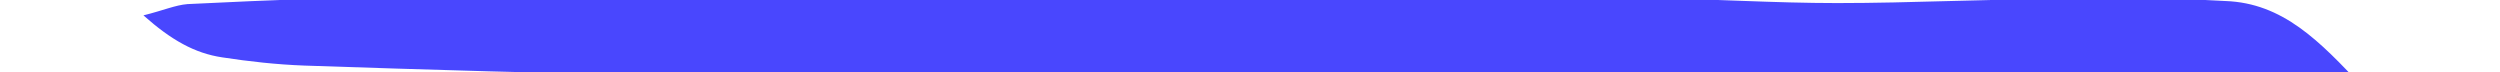
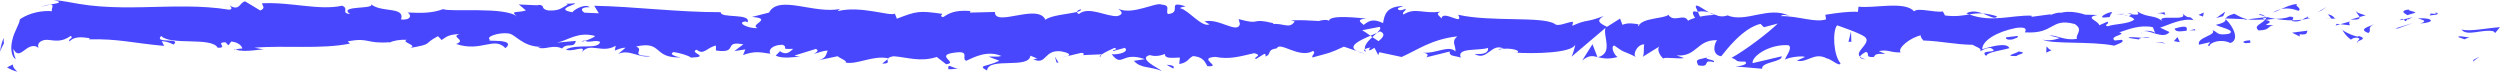
- <svg xmlns="http://www.w3.org/2000/svg" version="1.1" id="Layer_1" x="0px" y="0px" viewBox="0 0 244 7" style="enable-background:new 0 0 244 7;" xml:space="preserve">
-   <style type="text/css">
- 	.st0{fill:#4947FE;}
- </style>
-   <path class="st0" d="M230.6,8.5c-5,0-8.9-0.1-12.8-0.1c-10.8-0.1-21.6-0.1-32.4-0.2c-18.8-0.2-37.6-0.5-56.5-0.7  c-21.1-0.1-42.1,0-63.2-0.2c-12-0.1-24-0.5-36-0.9C27,6.3,24.3,6,21.7,5.6c-2.7-0.4-5-1.7-7.7-4.1C16,1,17.1,0.5,18.3,0.4  C26.4,0,34.5-0.3,42.7-0.5c6.2-0.2,12.4-0.4,18.6-0.4C71-1,80.8-1,90.5-0.9c6.6,0,13.2,0.1,19.8,0.2c8.3,0.1,16.7,0.4,25,0.5  c8.5,0.1,17-0.1,25.5,0c6.2,0.1,12.4,0.5,18.5,0.5c7.4,0,14.7-0.4,22.1-0.4c5.3-0.1,10.6-0.1,15.8,0.2C222.8,0.3,226.4,4,230.6,8.5z  " />
+ <svg xmlns="http://www.w3.org/2000/svg" width="244px" height="7px" viewBox="0 0 244 7" version="1.1">
+   <defs />
+   <g id="Page-1" stroke="none" stroke-width="1" fill="none" fill-rule="evenodd">
+     <g id="Landing-page" transform="translate(-328, -273)" fill="#4947FE">
+       <path d="M390.459,274.458 C390.475,274.341 390.344,274.24 389.902,274.206 C390.191,274.277 390.351,274.367 390.459,274.458 C391.052,274.979 389.287,275.79 389.984,276.396 C390.467,276.777 392.553,277.475 392.701,277.528 C393.171,276.959 393.057,274.595 392.368,273.826 C392.445,273.43 393.285,274.256 393.711,274.304 C394.943,274.953 395.603,273.821 396.63,274.082 L395.842,274.432 C396.011,274.597 397.527,274.402 397.769,274.173 C397.805,274.397 396.975,275.315 397.443,275.585 C399.29,275.72 401.055,274.505 400.946,273.836 L398.106,274.503 C398.012,273.945 400.123,273.963 400.013,273.292 L402.62,273.514 C402.29,273.53 401.282,273.679 401.675,273.99 C402.796,273.971 402.255,274.093 403,274.359 C401.709,275.053 399.339,276.847 398.493,277.702 L399.843,277.342 L400.176,277.672 C401.936,277.247 403.54,275.077 404.008,274.508 C405.015,274.659 404.652,275.847 404.409,276.076 C406.392,276.153 406.383,274.41 408.382,274.597 L407.633,274.331 C408.106,274.224 409.819,274.48 409.637,274.259 C410.03,274.578 410.388,275.329 409.943,275.527 L411.724,274.424 C411.463,274.54 411.625,275.496 411.512,275.667 C412.224,275.709 412.734,274.574 412.285,274.413 C413.667,275.117 413.326,274.737 414.445,275.557 C414.857,275.493 414.417,274.542 414.117,274.436 C415.048,274.188 415.592,274.314 416.032,274.421 C414.494,274.818 415.594,276.56 415.296,277.284 L418.621,274.466 C418.508,274.636 418.239,275.545 418.257,275.656 C418.54,274.81 422.321,274.735 424.169,274.869 L423.892,274.874 C423.514,275.162 425.102,275.413 425.756,275.121 C425.644,275.29 425.494,275.238 425.216,275.243 C426.446,275.892 426.831,273.974 428.082,274.737 C426.942,274.645 426.715,274.986 426.77,275.321 C427.708,275.023 429.871,275.376 429.426,274.375 C430.025,274.589 430.566,274.468 430.51,274.972 L432.812,274.399 C432.641,274.5 432.491,274.792 433.162,274.868 C431.875,274.723 430.62,275.642 429.947,274.984 C429.908,275.6 430.39,275.933 429.768,276.448 C432.256,276.178 433.628,275.139 435.2,274.439 L437.386,274.904 L437.481,274.622 L437.854,275.335 C438.129,275.176 438.305,275.036 438.362,275.104 C438.411,275.168 438.341,275.261 438.232,275.366 C438.463,275.332 438.673,275.271 438.782,275.199 C438.865,275.572 438.474,275.996 438.058,276.379 C437.859,276.248 437.658,276.113 437.458,275.982 C437.026,276.333 436.713,276.698 437.309,276.939 C437.394,276.892 437.503,276.84 437.617,276.788 C437.341,277.052 437.17,277.269 437.371,277.376 L439.047,277.049 C438.857,276.951 438.575,276.747 438.246,276.513 C439.298,276.058 440.501,275.503 439.568,275.016 L440.839,275.446 C442.343,274.757 442.08,274.897 443.908,274.391 C444.006,274.638 443.519,274.843 443.845,275.027 C445.18,274.244 447.079,275.988 447.375,275.288 C448.45,275.125 447.828,274.68 448.513,274.49 C448.479,274.568 448.413,274.724 448.612,274.738 L449.426,274.237 C449.753,274.422 448.678,274.582 449.589,274.81 C451.156,274.444 452.074,274.192 453.379,274.448 C455.239,274.344 452.592,273.429 454.162,273.543 C454.388,273.961 454.587,274.457 455.568,274.529 C456.088,274.247 456.021,273.921 456.903,273.747 L456.841,274.382 C457.656,274.363 458.307,274.251 458.309,274.732 C458.977,274.465 459.435,274.519 459.783,274.623 C461.021,274.298 458.886,273.324 458.6,273.071 C459.81,273.56 460.651,273.29 461.336,274.064 L460.261,274.225 C462.547,275.034 462.444,273.343 463.493,274.703 C462.708,274.646 461.762,274.977 462.222,275.331 L463.363,275.014 C463.495,275.185 462.712,275.127 463.232,275.325 C463.558,275.189 464.225,274.868 464.52,274.658 L464.504,274.698 L466.56,274.609 C466.17,274.578 466.073,274.813 466.464,274.843 L467.814,274.522 C467.4,274.678 467.82,274.878 468.424,274.988 C470.157,275.196 469.826,273.568 471.167,274.227 C470.971,274.212 470.938,274.291 470.74,274.277 L471.43,274.567 C471.588,273.218 475.51,274.468 475.672,273.117 C476.653,273.671 475.737,273.444 474.464,274.071 L475.51,274.468 C475.084,274.516 474.727,274.409 474.27,274.537 C475.643,275.119 476.947,274.412 477.695,274.068 C478.219,274.267 477.272,275.078 478.775,274.869 C480.895,274.624 478.382,273.879 479.656,273.731 L480.572,274.44 C482.201,273.919 483.412,274.41 484.782,274.511 C485.092,274.458 485.244,274.386 485.321,274.312 C485.348,274.284 485.362,274.254 485.37,274.226 L485.274,274.306 L485.321,274.312 C486.778,274.628 488.385,273.657 489.483,273.895 C489.224,274.038 490.108,274.341 490.238,274.513 L492.227,274.098 C491.347,274.274 491.382,274.677 491.218,275.066 C491.839,275.03 492.133,274.812 492.555,274.765 C492.296,274.904 492.034,275.046 492.361,275.229 L494.45,274.583 C494.328,274.514 494.089,274.486 493.888,274.466 C494.408,274.466 495.537,274.224 496.279,274.558 C496.212,274.712 495.954,274.855 495.889,275.01 C495.267,274.562 494.909,274.937 494.581,275.234 C496.019,275.179 494.939,275.34 495.628,275.632 C496.641,275.626 497.062,275.097 496.799,274.756 C497.943,274.919 498.306,275.028 499.478,274.633 L499.252,275.178 L500.327,275.015 L499.451,275.673 C501.507,276.065 499.838,274.741 502.124,275.07 L502.125,275.55 C503.007,275.374 503.317,274.566 503.995,275.149 C504.853,274.867 502.54,274.457 504.549,274.377 C504.901,274.628 505.661,274.817 506.237,274.919 C506.882,274.706 505.754,274.345 505.344,274.409 C508.377,274.21 507.209,276.068 509.922,275.46 C508.998,275.107 510.705,274.539 508.51,274.534 C509.561,274.258 510.566,275.247 511.664,274.735 L510.947,275.341 C511.339,275.357 511.785,275.138 511.999,275.065 L511.905,275.536 C513.262,274.72 514.414,275.953 515.226,274.875 C514.66,275.724 516.233,274.834 516.766,275.173 C515.65,275.763 513.581,275.127 513.426,275.914 C513.941,276.157 514.407,275.776 514.905,276.013 C514.554,276.126 514.045,276.331 513.91,276.488 C515.614,276.951 516.595,276.038 517.633,275.842 L515.802,276.007 C515.957,275.221 516.627,275.88 517.146,275.267 C518.057,275.698 518.778,275.092 519.522,275.36 C519.324,275.353 519.31,275.431 519.112,275.424 C521.106,275.423 521.649,276.712 522.441,276.742 C523.219,276.852 524.698,276.436 524.166,276.098 C524.806,275.885 521.516,276.309 522.664,275.297 C523.791,276.488 525.01,274.877 527.483,275.707 C526.393,276.115 528.115,276.377 527.143,276.686 C528.326,276.601 528.372,276.425 528.9,276.097 L529.254,276.469 C530.806,275.657 529.623,275.739 531.965,275.32 C531.178,275.601 532.899,275.863 532.298,276.117 C532.946,276.149 533.58,276.043 534.055,275.825 L533.969,275.878 C536.338,275.709 535.903,276.361 538.063,275.969 L537.85,275.744 C540.679,275.171 544.245,275.592 547.169,275.343 L546.143,275.152 C546.454,275.267 548.116,274.817 549.022,275.173 C548.839,275.193 548.525,275.288 548.355,275.257 C548.379,275.508 548.729,275.88 549.431,275.949 L549.705,275.572 L549.986,275.869 C551.057,275.886 549.676,275.321 550.748,275.337 C551.361,276.433 555.356,275.525 556.271,276.493 C557.005,275.711 554.245,276.36 555.05,275.654 C555.376,275.774 555.521,275.923 556.216,275.992 L555.981,275.519 C559.218,275.818 560.45,276.232 563.335,276.158 L563.218,276.259 C564.237,276.45 564.817,276.375 565.219,275.961 C565.421,276.181 564.733,276.299 565.108,276.491 C565.961,275.882 566.595,276.037 567.176,276.093 C567.74,276.192 568.449,275.941 568.244,275.316 C568.589,275.659 569.114,275.499 569.509,275.169 C569.927,274.89 570.31,274.464 570.703,275.234 C570.681,274.885 570.596,274.542 570.465,274.229 C570.851,274.394 571.02,275.255 570.798,276.096 C570.614,276.947 570.084,277.66 570.061,278.118 C569.088,278.779 567.853,278.989 566.92,278.908 C567.055,279.126 566.624,279.551 567.113,279.555 C566.382,279.685 565.762,279.752 566.748,280 C565.814,279.915 565.034,279.745 564.339,279.628 C563.638,279.508 562.935,279.428 562.23,279.375 C560.821,279.267 559.409,279.271 557.998,279.299 C555.176,279.354 552.365,279.503 549.619,279.051 C549.246,279.103 549.458,279.327 549.6,279.475 C548.592,278.859 548.627,279.784 548.072,279.865 L546.597,278.976 C545.993,279.23 546.461,279.503 546.416,279.678 C543.607,279.826 540.879,278.948 538.603,279.444 C537.881,279.123 538.782,278.74 537.829,278.623 C539.116,279.539 535.043,279.021 535.864,279.667 C534.947,278.698 532.428,279.43 532.858,278.1 C531.715,278.01 531.907,278.658 532.235,278.78 C530.91,278.718 529.839,278.701 528.751,279.109 C528.027,278.791 522.688,279.386 521.514,278.37 C522.314,279.029 521.448,278.708 520.672,278.984 L521.365,279.565 L519.618,279.486 C519.262,279.538 519.162,279.514 519.164,279.462 C518.868,279.432 519.238,279.131 518.487,278.978 C517.298,278.932 517.237,279.246 516.581,279.538 L516.761,279.625 L515.954,279.671 C515.36,279.648 518.059,279.119 516.125,278.806 C516.095,278.965 514.949,279.712 514.433,279.295 C515.422,279.334 515.301,278.933 514.938,278.76 L513.552,278.705 L514.004,279.437 C510.029,279.361 505.897,278.804 501.653,278.81 C501.717,278.173 498.648,278.75 499.039,277.816 L499.202,277.907 C500.245,277.825 498.906,277.166 498.057,277.263 C498.942,277.569 496.458,278.187 498.613,278.346 L496.942,278.774 C496,280.562 492.496,278.582 489.965,279.138 C490.144,279.069 490.191,278.975 490.214,278.919 C487.963,279.473 485.184,278.387 484.661,278.669 L484.466,278.174 C482.54,278.914 482.311,278.976 480.025,278.648 C480.055,278.568 480.322,278.43 479.96,278.323 C479.406,278.683 478.848,279.042 477.283,278.927 L477.349,278.772 L474.896,278.831 C474.928,277.31 470.688,279.722 469.966,278.066 C469.483,278.507 467.688,278.63 466.889,278.833 C466.609,278.906 466.451,278.986 466.507,279.093 C466.779,279.017 466.897,278.93 466.89,278.833 C466.884,278.768 466.835,278.7 466.703,278.628 C465.754,279.439 463.989,278.347 462.945,278.43 C462.263,278.619 462.555,278.882 462.849,279.144 C461.51,278.485 459.13,279.832 458.642,279.554 C457.657,279.481 458.279,278.967 458.012,278.627 C456.548,278.759 458.246,280.006 456.286,279.382 C456.516,279.318 456.938,279.267 456.775,279.178 C456.026,279.042 454.701,277.281 453.95,277.626 L454.442,277.902 C453.069,278.283 451.215,276.633 450.986,277.658 L451.11,278.137 C448.758,277.482 450.108,278.315 447.724,277.738 L447.754,277.661 C446.711,277.743 446.152,277.142 445.635,277.904 L445.993,278.012 C444.699,278.061 444.584,278.002 443.267,277.951 C443.112,278.023 442.475,278.131 442.292,277.969 C442.226,278.604 439.233,278.234 438.646,278.19 C439.689,278.107 439.198,277.831 438.905,277.568 C438.285,278.084 437.86,278.132 437.013,277.748 C436.884,278.542 436.707,279.386 435.028,279.417 C435.289,279.299 435.697,279.235 435.531,279.07 C435.362,278.905 434.97,279.081 434.838,279.14 C434.672,278.976 435.212,278.852 435.027,278.575 C433.886,279.323 433.066,278.61 431.421,278.865 C431.944,278.632 431.497,278.473 431.312,278.196 C431.177,279.095 429.07,277.395 429.685,278.56 C426.471,277.835 421.513,278.435 420.266,277.674 C419.93,277.345 419.029,277.865 418.468,277.875 L418.549,277.481 C416.973,278.182 417.325,277.735 415.474,278.439 C416.242,277.978 415.925,277.759 415.159,277.38 L413.885,278.187 L413.645,277.576 C413.122,277.81 412.543,277.708 411.965,277.607 C412.246,277.603 412.093,277.548 412.076,277.439 C411.791,278.282 409.527,278.161 409.172,278.56 C408.614,277.73 407.655,278.756 407.247,277.978 C407.059,278.092 406.819,278.185 406.557,278.261 C406.826,278.624 406.921,279.028 406.413,278.847 C406.368,278.851 406.335,278.855 406.293,278.859 L406.075,278.378 C405.554,278.485 405.023,278.536 404.673,278.542 C404.83,278.584 405.012,278.676 405.201,278.785 C404.978,278.712 404.773,278.621 404.573,278.543 C404.502,278.543 404.433,278.541 404.386,278.535 C404.419,278.521 404.457,278.514 404.5,278.513 C404.182,278.397 403.854,278.339 403.398,278.498 C401.584,277.746 399.34,279.467 397.341,278.44 C397.643,278.547 398.068,278.595 398.185,278.425 C396.503,278.455 394.84,277.756 393.775,278.112 L393.846,278.56 C392.612,278.751 391.659,278.886 390.667,278.848 L390.607,279.352 C389.167,279.154 386.064,279.938 385.189,278.891 C384.833,279.29 383.195,278.753 382.374,278.88 L382.169,278.491 C381.102,278.354 380.441,278.486 379.8,278.593 C377.64,277.767 375.623,278.545 373.726,278.471 L373.711,278.358 L371.784,278.618 C372.292,278.272 371.404,278.855 370.826,278.754 C370.212,278.936 369.22,278.827 368.501,278.569 L367.275,278.539 C368.64,278.29 367.183,277.98 367.11,277.532 L366.324,277.883 C366.01,277.666 366.831,277.537 366.255,277.437 C365.727,277.67 364.178,277.643 363.691,278.1 C363.765,278.213 363.953,278.32 364.184,278.41 C364.251,278.383 364.247,278.389 364.204,278.419 L364.258,278.443 C364.232,278.437 364.221,278.435 364.192,278.428 C364.126,278.471 364.021,278.545 363.977,278.602 C363.003,278.495 363.359,278.682 363.391,278.884 C362.292,278.175 361.668,278.641 360.829,277.814 C361.97,278.748 358.293,277.799 359.001,278.683 C358.182,277.97 358.436,278.643 357.914,278.036 C359.073,278.239 360.233,277.603 361.171,277.304 L360.256,276.873 C360.862,276.079 362.315,277.19 362.863,276.924 C362.493,277.107 361.666,276.914 361.64,276.735 L361.881,277.348 C363.188,277.605 364.236,277.137 365.168,276.841 C364.292,276.632 366.238,276.486 365.603,276.048 L364.909,276.115 C364.593,275.897 365.268,275.718 365.659,275.542 C367.846,276.006 371.866,275.656 372.646,276.143 C372.199,275.984 371.375,276.111 370.981,276.286 L372.008,276.549 C371.172,276.562 370.517,276.014 369.284,276.205 C369.488,276.593 368.589,277.114 369.519,277.658 C371.874,278.286 371.467,276.668 374.308,276.841 C374.571,276.725 373.708,277.468 375.222,277.274 C377.129,276.902 378.531,276.036 378.536,275.197 C377.733,275.435 376.126,275.911 375.885,275.3 C376.687,275.061 378.071,274.925 378.145,274.532 C378.967,275.243 376.633,274.727 377.714,275.324 C378.276,275.312 378.518,275.084 378.781,274.967 C378.405,275.255 379.282,275.462 379.448,275.628 C381.269,275.652 382.314,275.969 384.266,276.048 C384.37,276.152 384.582,276.378 384.524,276.551 C385.481,276.365 386.85,275.325 386.499,274.882 C387.618,274.864 387.674,275.198 388.628,275.012 C387.114,274.367 388.925,275.12 389.094,274.443 C390.069,274.369 389.432,274.774 389.879,274.934 C390.04,274.863 390.431,274.641 390.458,274.458 Z M344.454,278.184 L344.442,278.17 C344.879,278.195 345.109,278.209 345.206,278.214 C345.094,278.21 344.832,278.199 344.454,278.184 L344.798,278.612 C344.303,278.507 344.173,278.267 344.105,278.174 C344.227,278.177 344.347,278.181 344.454,278.184 Z M330.584,274.157 C330.399,274.274 330.205,274.367 329.997,274.458 C330.233,274.313 330.444,274.153 330.636,273.979 L330.584,274.157 Z M331.758,277.111 C330.88,276.904 329.252,277.269 328,277.347 L328.47,276.781 L328.637,276.944 C329.665,277.206 331.219,276.395 331.758,277.111 Z M334.824,278.677 C334.532,278.654 334.36,278.652 334.236,278.655 C334.195,278.632 334.175,278.614 334.106,278.583 C335.492,278.445 334.636,278.398 334.824,278.677 Z M334.236,278.654 C334.631,278.89 333.627,278.669 334.236,278.654 Z M337.046,278.522 C337.511,278.794 337.678,278.958 336.855,279.086 C337.121,278.97 336.408,278.926 336.243,278.761 L337.046,278.522 Z M337.81,278.011 L337.394,278.111 C337.466,278.18 337.576,278.205 337.81,278.011 Z M336.512,278.324 C336.887,278.178 337.063,277.976 336.989,278.186 C337.27,277.764 337.279,277.995 337.395,278.111 L336.512,278.324 Z M336.014,278.21 C335.566,278.052 334.987,277.949 335.793,277.71 C334.26,277.794 334.481,278.296 336.014,278.21 Z M332.06,276.378 C332.096,276.602 331.2,276.282 330.94,276.399 L331.461,276.164 L332.06,276.378 Z M342.033,278.936 C341.995,278.711 341.42,278.611 341.117,278.504 L341.71,278.336 C341.767,278.531 342.085,278.786 342.033,278.936 Z M341.71,278.336 L342.598,278.086 C341.807,278.048 341.661,278.169 341.71,278.336 Z M337.96,277.222 L338.241,277.218 L336.501,277.755 L337.96,277.222 Z M345.415,278.986 L345.809,278.811 L344.909,279.332 L345.415,278.986 Z M347.658,278.946 C348.343,279.189 348.873,279.226 349.372,279.106 C348.901,279.325 348.378,279.569 347.769,279.616 C348.163,279.441 347.284,279.232 347.658,278.946 Z M350.161,278.788 C349.912,278.854 349.653,278.976 349.372,279.106 C349.637,279.041 349.897,278.948 350.161,278.788 Z M344.017,278.171 C344.05,278.172 344.074,278.173 344.105,278.174 C344.072,278.132 344.052,278.117 344.017,278.171 Z M340.278,277.629 C340.801,277.397 341.888,277.152 340.841,276.778 C340.465,277.067 341.065,277.278 340.278,277.629 Z M343.59,277.635 L342.577,277.923 C342.836,277.808 342.667,277.642 342.65,277.53 L343.59,277.635 Z M344.051,277.504 L343.938,277.674 L343.59,277.636 L344.051,277.504 Z M348.554,278.374 C347.977,278.384 348.211,278.146 348.287,278.014 C348.816,278.018 349.371,278.068 349.908,278.156 C349.406,278.181 348.962,278.192 348.554,278.374 Z M346.556,278.237 C346.585,278.23 346.62,278.22 346.646,278.214 C346.592,278.178 346.547,278.166 346.556,278.237 Z M354.85,278.205 L354.752,278.2 L354.772,278.127 L354.85,278.205 Z M348.198,277.933 C348.328,277.913 348.322,277.954 348.287,278.014 C347.943,278.014 347.623,278.038 347.32,278.078 C347.552,277.95 347.794,277.847 348.198,277.933 Z M351.542,278.601 C351.332,278.51 351.094,278.433 350.843,278.361 C351.048,278.497 351.466,278.711 351.542,278.601 Z M346.781,278.333 L346.721,278.351 C346.853,278.444 346.837,278.398 346.781,278.333 Z M346.781,278.333 C346.746,278.291 346.696,278.245 346.646,278.214 C346.845,278.153 347.073,278.11 347.32,278.079 C347.155,278.17 346.99,278.273 346.781,278.333 Z M356.373,275.488 C356.672,275.592 356.279,275.769 356.297,275.882 L357.38,275.637 C357.641,276.362 355.565,276.566 356.068,277.063 C355.471,276.849 355.697,276.507 354.464,276.7 C353.677,277.049 355.411,277.354 355.734,277.573 C354.803,277.796 354.801,277.956 354.772,278.126 C353.991,277.394 353.412,276.091 354.317,275.804 C355.231,276.237 356.297,275.882 356.373,275.488 Z M353.001,278.07 L352.87,278.128 L354.753,278.2 C354.707,278.331 354.574,278.476 353.936,278.663 C353.365,278.349 353.054,278.189 352.618,278.116 L353.001,278.07 Z M350.901,278.101 C351.754,278.06 352.235,278.052 352.618,278.116 L350.802,278.333 L350.795,278.329 C350.798,278.305 350.812,278.286 350.818,278.264 C350.983,278.216 351.425,278.198 350.901,278.104 C350.865,278.154 350.831,278.205 350.818,278.264 C350.808,278.266 350.786,278.268 350.78,278.273 C350.693,278.242 350.718,278.274 350.795,278.329 L350.794,278.335 L350.802,278.333 C350.816,278.343 350.827,278.35 350.843,278.361 C350.548,278.279 350.234,278.211 349.909,278.157 C350.211,278.141 350.531,278.122 350.888,278.052 C349.582,277.797 351.916,277.473 350.104,277.563 C350.776,277.382 350.444,277.051 351.566,277.032 C352.124,277.501 351.204,277.675 350.901,278.101 Z M341.817,275.865 C341.874,275.904 341.871,275.934 341.875,275.966 C341.992,275.914 342.038,275.879 341.817,275.865 Z M342.561,276.132 C343.044,276.515 343.23,276.792 343.439,277.18 C343.567,277.121 342.634,276.578 341.904,276.423 L341.775,276.481 C340.968,276.265 341.615,276.077 341.874,275.965 C341.893,276.107 341.519,276.18 341.889,276.313 C342.317,276.359 342.428,276.19 342.561,276.132 Z M346.785,277.007 C346.893,276.836 346.71,276.56 347.568,276.655 L347.531,276.433 L348.297,276.811 L346.785,277.007 Z M355.021,278.42 L355.695,278.239 L354.817,278.871 L355.021,278.42 Z M356.985,278.384 L357.43,278.544 L356.908,278.777 L356.985,278.384 Z M467.814,274.522 L468.259,274.414 C468.049,274.446 467.914,274.483 467.814,274.522 Z M464.601,274.464 L464.519,274.657 C464.669,274.553 464.732,274.474 464.601,274.464 Z M405.201,278.786 C405.494,278.881 405.84,278.932 406.292,278.859 L406.487,279.293 C406.561,279.737 405.843,279.16 405.201,278.786 Z M438.245,276.513 C438.021,276.612 437.807,276.705 437.617,276.788 C437.752,276.663 437.9,276.527 438.058,276.379 C438.121,276.424 438.185,276.47 438.245,276.513 Z M438.718,274.73 L439.568,275.016 C439.377,274.917 439.104,274.822 438.718,274.73 Z M485.37,274.226 L485.893,273.791 C485.081,273.786 485.437,274.01 485.37,274.226 Z M377.093,278.411 C377.65,278.584 378.093,278.66 378.483,278.684 C377.813,278.43 377.274,278.053 377.093,278.411 Z M380.094,278.698 C379.545,278.993 378.977,278.874 378.483,278.684 C378.981,278.717 379.391,278.662 379.8,278.594 C379.901,278.631 379.996,278.653 380.094,278.698 Z M549.022,275.173 C549.068,275.193 549.124,275.202 549.166,275.226 C549.18,275.167 549.116,275.163 549.022,275.173 Z M568.126,279.262 C567.884,279.37 567.476,279.487 567.114,279.555 C567.299,279.545 567.6,279.501 568.126,279.262 Z M364.882,278.646 C364.816,278.692 364.466,278.669 364.882,278.646 Z M362.873,276.919 C362.962,276.87 363.03,276.81 363.041,276.71 C363.006,276.814 362.948,276.879 362.873,276.919 Z M384.267,276.048 C384.279,276.049 384.289,276.049 384.303,276.05 C384.179,275.964 384.201,275.981 384.267,276.048 Z M364.258,278.443 C364.414,278.498 364.593,278.544 364.789,278.577 C364.704,278.543 364.542,278.499 364.258,278.443 Z M364.34,278.648 C364.196,278.63 364.084,278.617 363.977,278.603 C363.923,278.674 363.969,278.72 364.34,278.648 Z M365.463,278.627 C365.177,278.636 365.005,278.642 364.883,278.646 C364.905,278.631 364.871,278.606 364.788,278.576 C365.003,278.609 365.224,278.632 365.463,278.627 Z M514.905,276.013 C514.932,276.027 514.965,276.035 514.993,276.055 C515.415,275.879 515.231,275.906 514.905,276.013 Z M416.079,274.401 L416.093,274.437 C416.075,274.433 416.051,274.426 416.031,274.422 C416.049,274.417 416.059,274.405 416.079,274.401 Z M417.577,274.093 L416.575,275.688 L416.092,274.437 C416.573,274.556 416.936,274.624 417.577,274.093 Z M438.655,274.936 C438.74,275.018 438.763,275.108 438.782,275.199 C438.903,275.119 438.906,275.025 438.655,274.936 Z M360.571,278.822 C360.853,278.817 360.682,278.653 360.663,278.541 C360.882,278.619 361.037,278.725 361.474,278.706 L360.571,278.822 Z M352.766,275.778 C353.346,275.878 352.951,276.054 352.389,276.063 L352.356,275.839 C352.486,275.782 352.634,275.836 352.766,275.778 Z M359.75,277.218 C359.682,276.814 359.114,276.947 358.482,277.015 C358.521,277.014 358.556,277.01 358.594,277.016 C358.402,277.58 359.078,277.4 359.75,277.218 Z M358.335,277.027 C358.141,277.045 357.941,277.053 357.752,277.032 C357.675,277.258 357.987,277.082 358.335,277.027 Z M366.254,278.327 C365.955,278.22 366.061,278.841 365.892,278.675 C365.553,279.186 367.897,278.071 366.254,278.327 Z M359.25,275.883 L359.83,275.986 L359.473,276.384 L359.25,275.883 Z M364.238,276.296 C364.26,276.443 363.579,276.338 362.957,276.316 C363.115,276.279 363.244,276.232 363.229,276.148 L364.238,276.296 Z M362.957,276.315 C362.633,276.302 362.324,276.31 362.144,276.391 C362.318,276.387 362.696,276.374 362.957,276.315 Z M360.633,275.747 L361.643,275.896 L360.93,275.853 L360.633,275.747 Z M375.094,276.492 C374.927,276.325 375.336,276.263 375.601,276.146 C376.012,276.082 376.311,276.19 376.197,276.359 L375.094,276.492 Z M371.773,275.095 L372.294,274.861 L372.256,275.479 C372.089,275.313 372.07,275.202 371.773,275.095 Z M374.989,274.98 C375.1,274.81 376.593,274.504 375.195,274.529 C375.082,274.699 373.977,274.831 374.989,274.98 Z M391.59,275.917 L391.341,276.936 L391.309,275.922 L391.59,275.917 Z M406.251,273.626 C406.607,274.297 406.194,274.15 405.404,274.395 C405.719,274.191 404.448,274.172 404.757,273.936 C405.935,274.249 404.947,273.371 406.251,273.626 Z M405.404,274.395 C405.278,274.434 405.143,274.482 405,274.546 C405.229,274.485 405.337,274.437 405.404,274.395 Z M571.645,276.297 C571.653,276.122 571.626,275.94 571.615,275.767 C571.764,275.515 571.89,275.243 572,274.953 C571.943,275.423 571.817,275.877 571.645,276.297 Z M570.731,273.711 C570.812,273.515 570.479,273.126 570.29,273 C570.645,273.086 570.986,273.223 571.311,273.42 C571.115,273.53 570.921,273.626 570.731,273.711 Z M457.491,273.309 L458.145,273.678 C457.75,273.649 457.554,273.634 457.426,273.465 L457.491,273.309 Z M468.878,273.898 L469.044,274.471 L468.683,273.883 L468.878,273.898 Z M479.439,273.242 C479.049,273.214 478.589,273.341 478.198,273.311 C479.049,273.214 479.538,273.971 479.439,273.242 Z" id="Combined-Shape" transform="translate(450, 276.5) rotate(-180) translate(-450, -276.5) " />
+     </g>
+   </g>
</svg>
